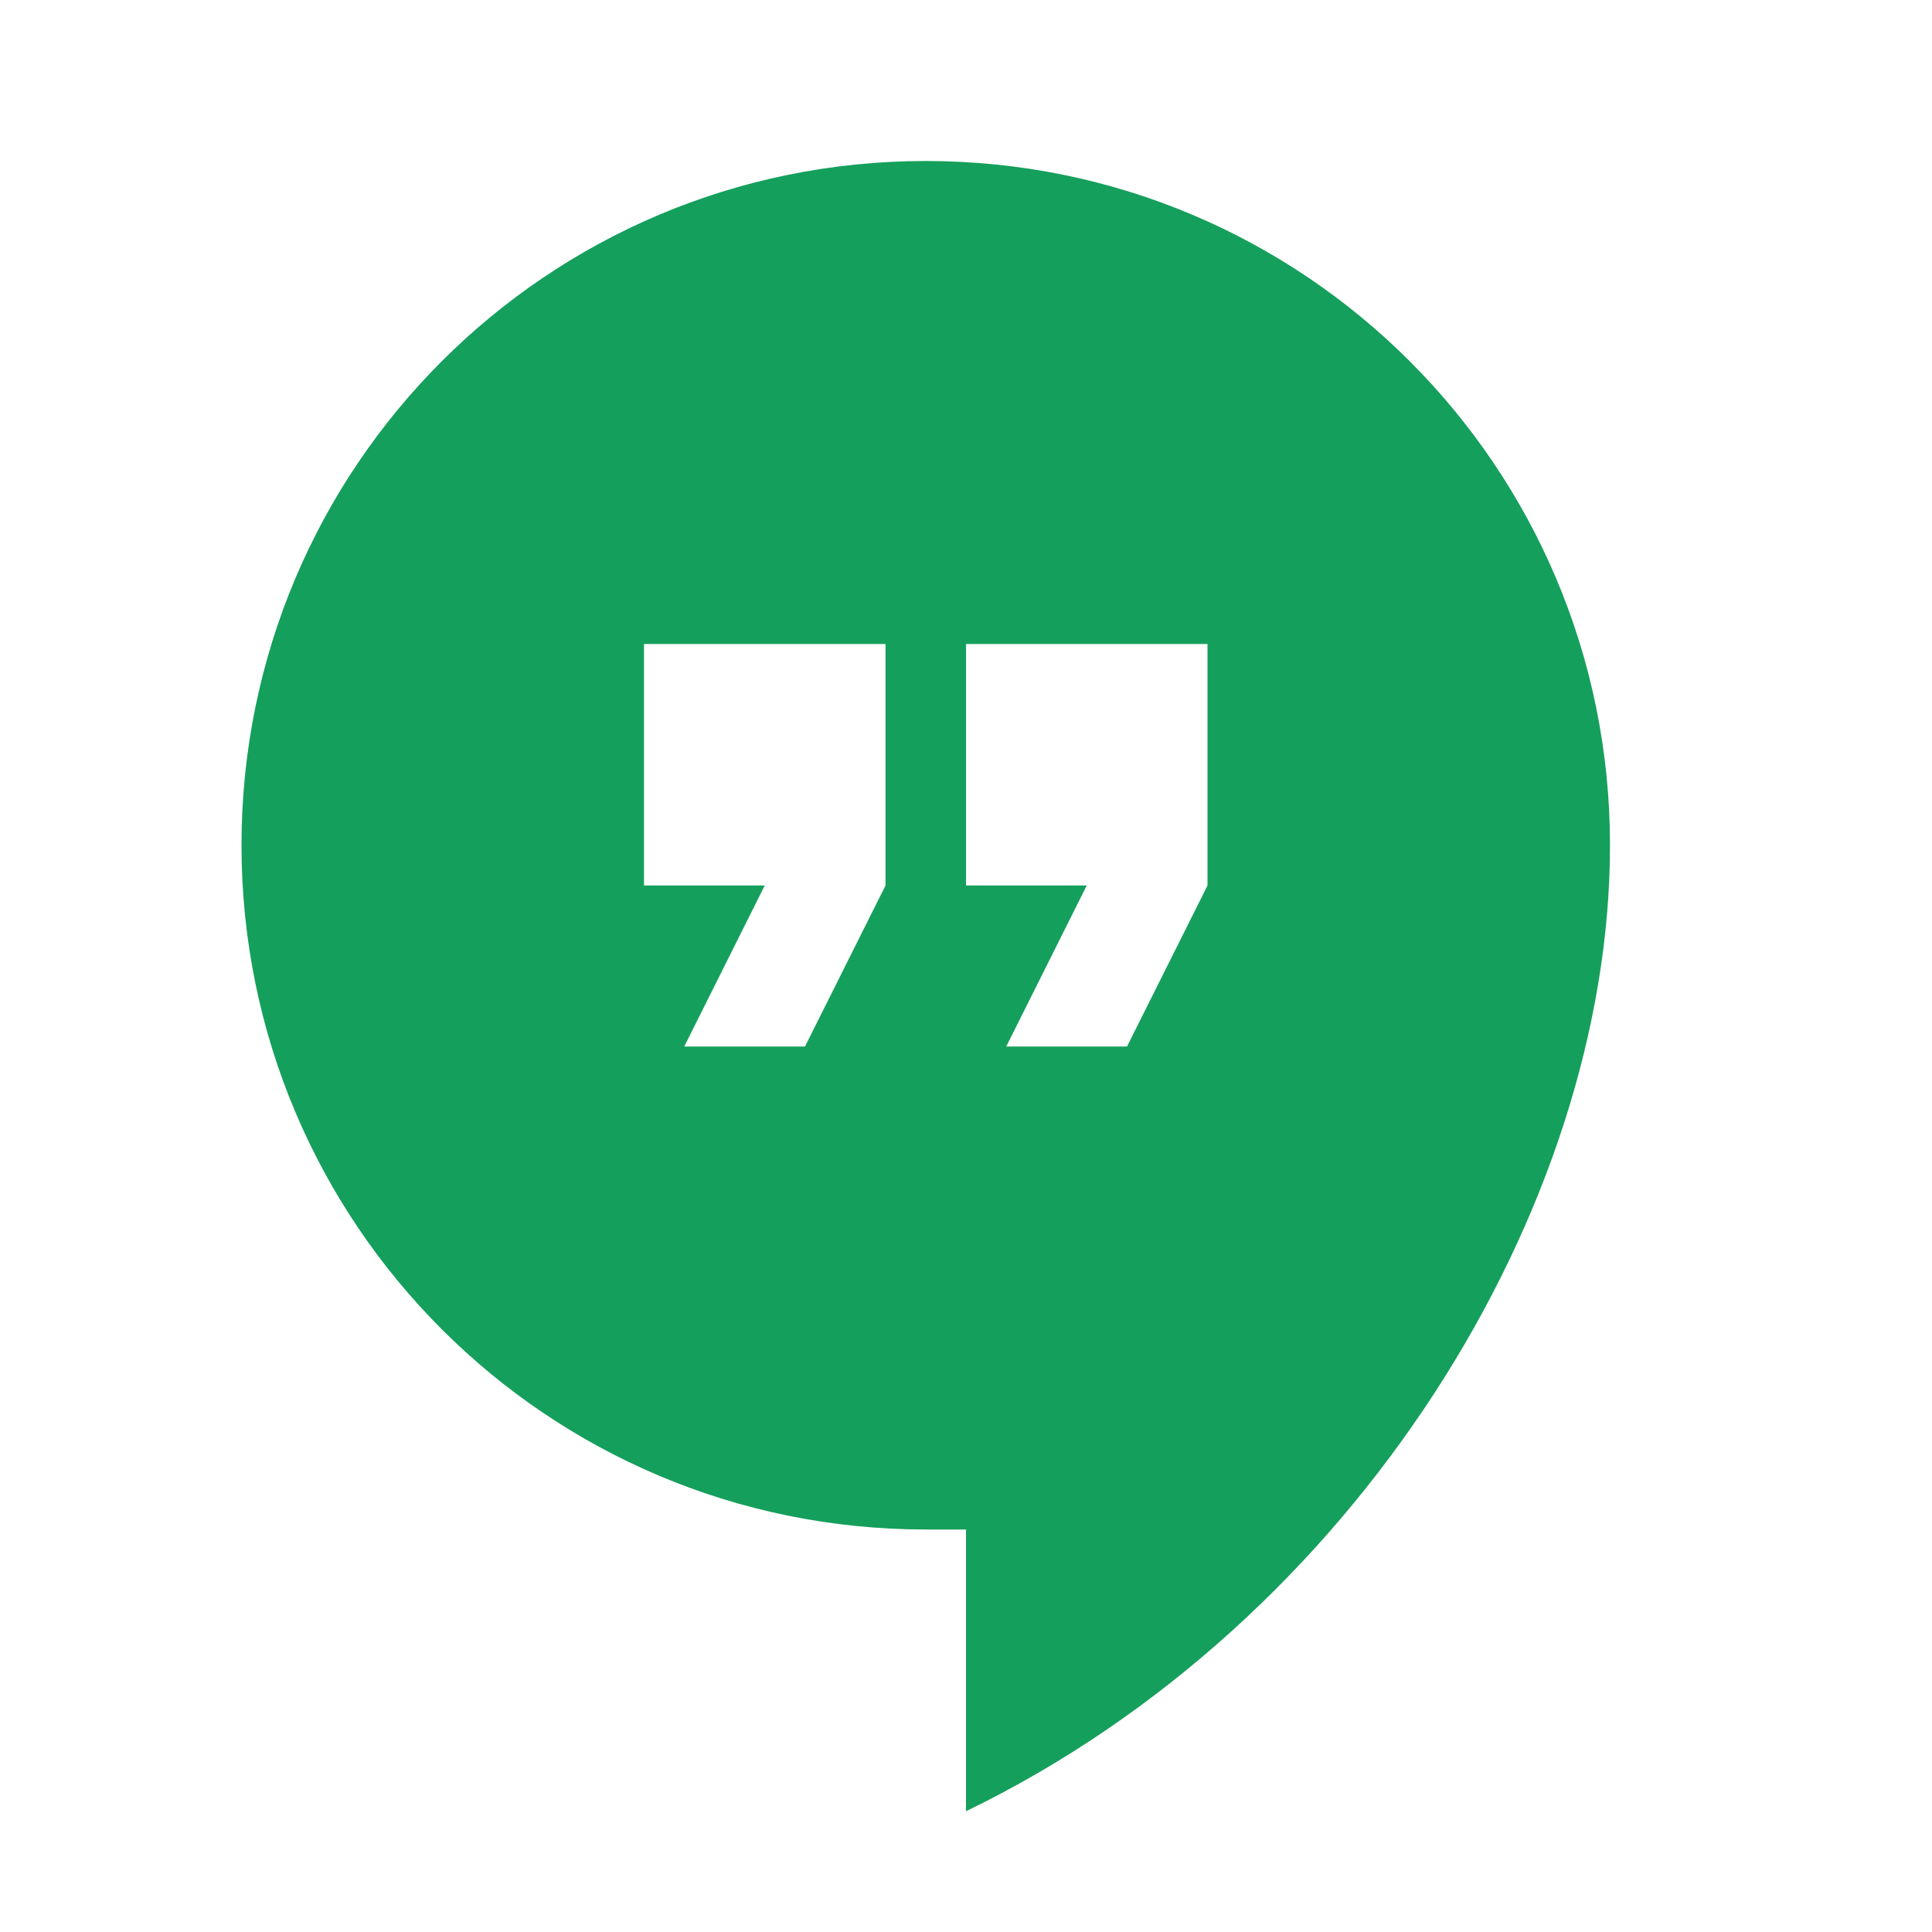
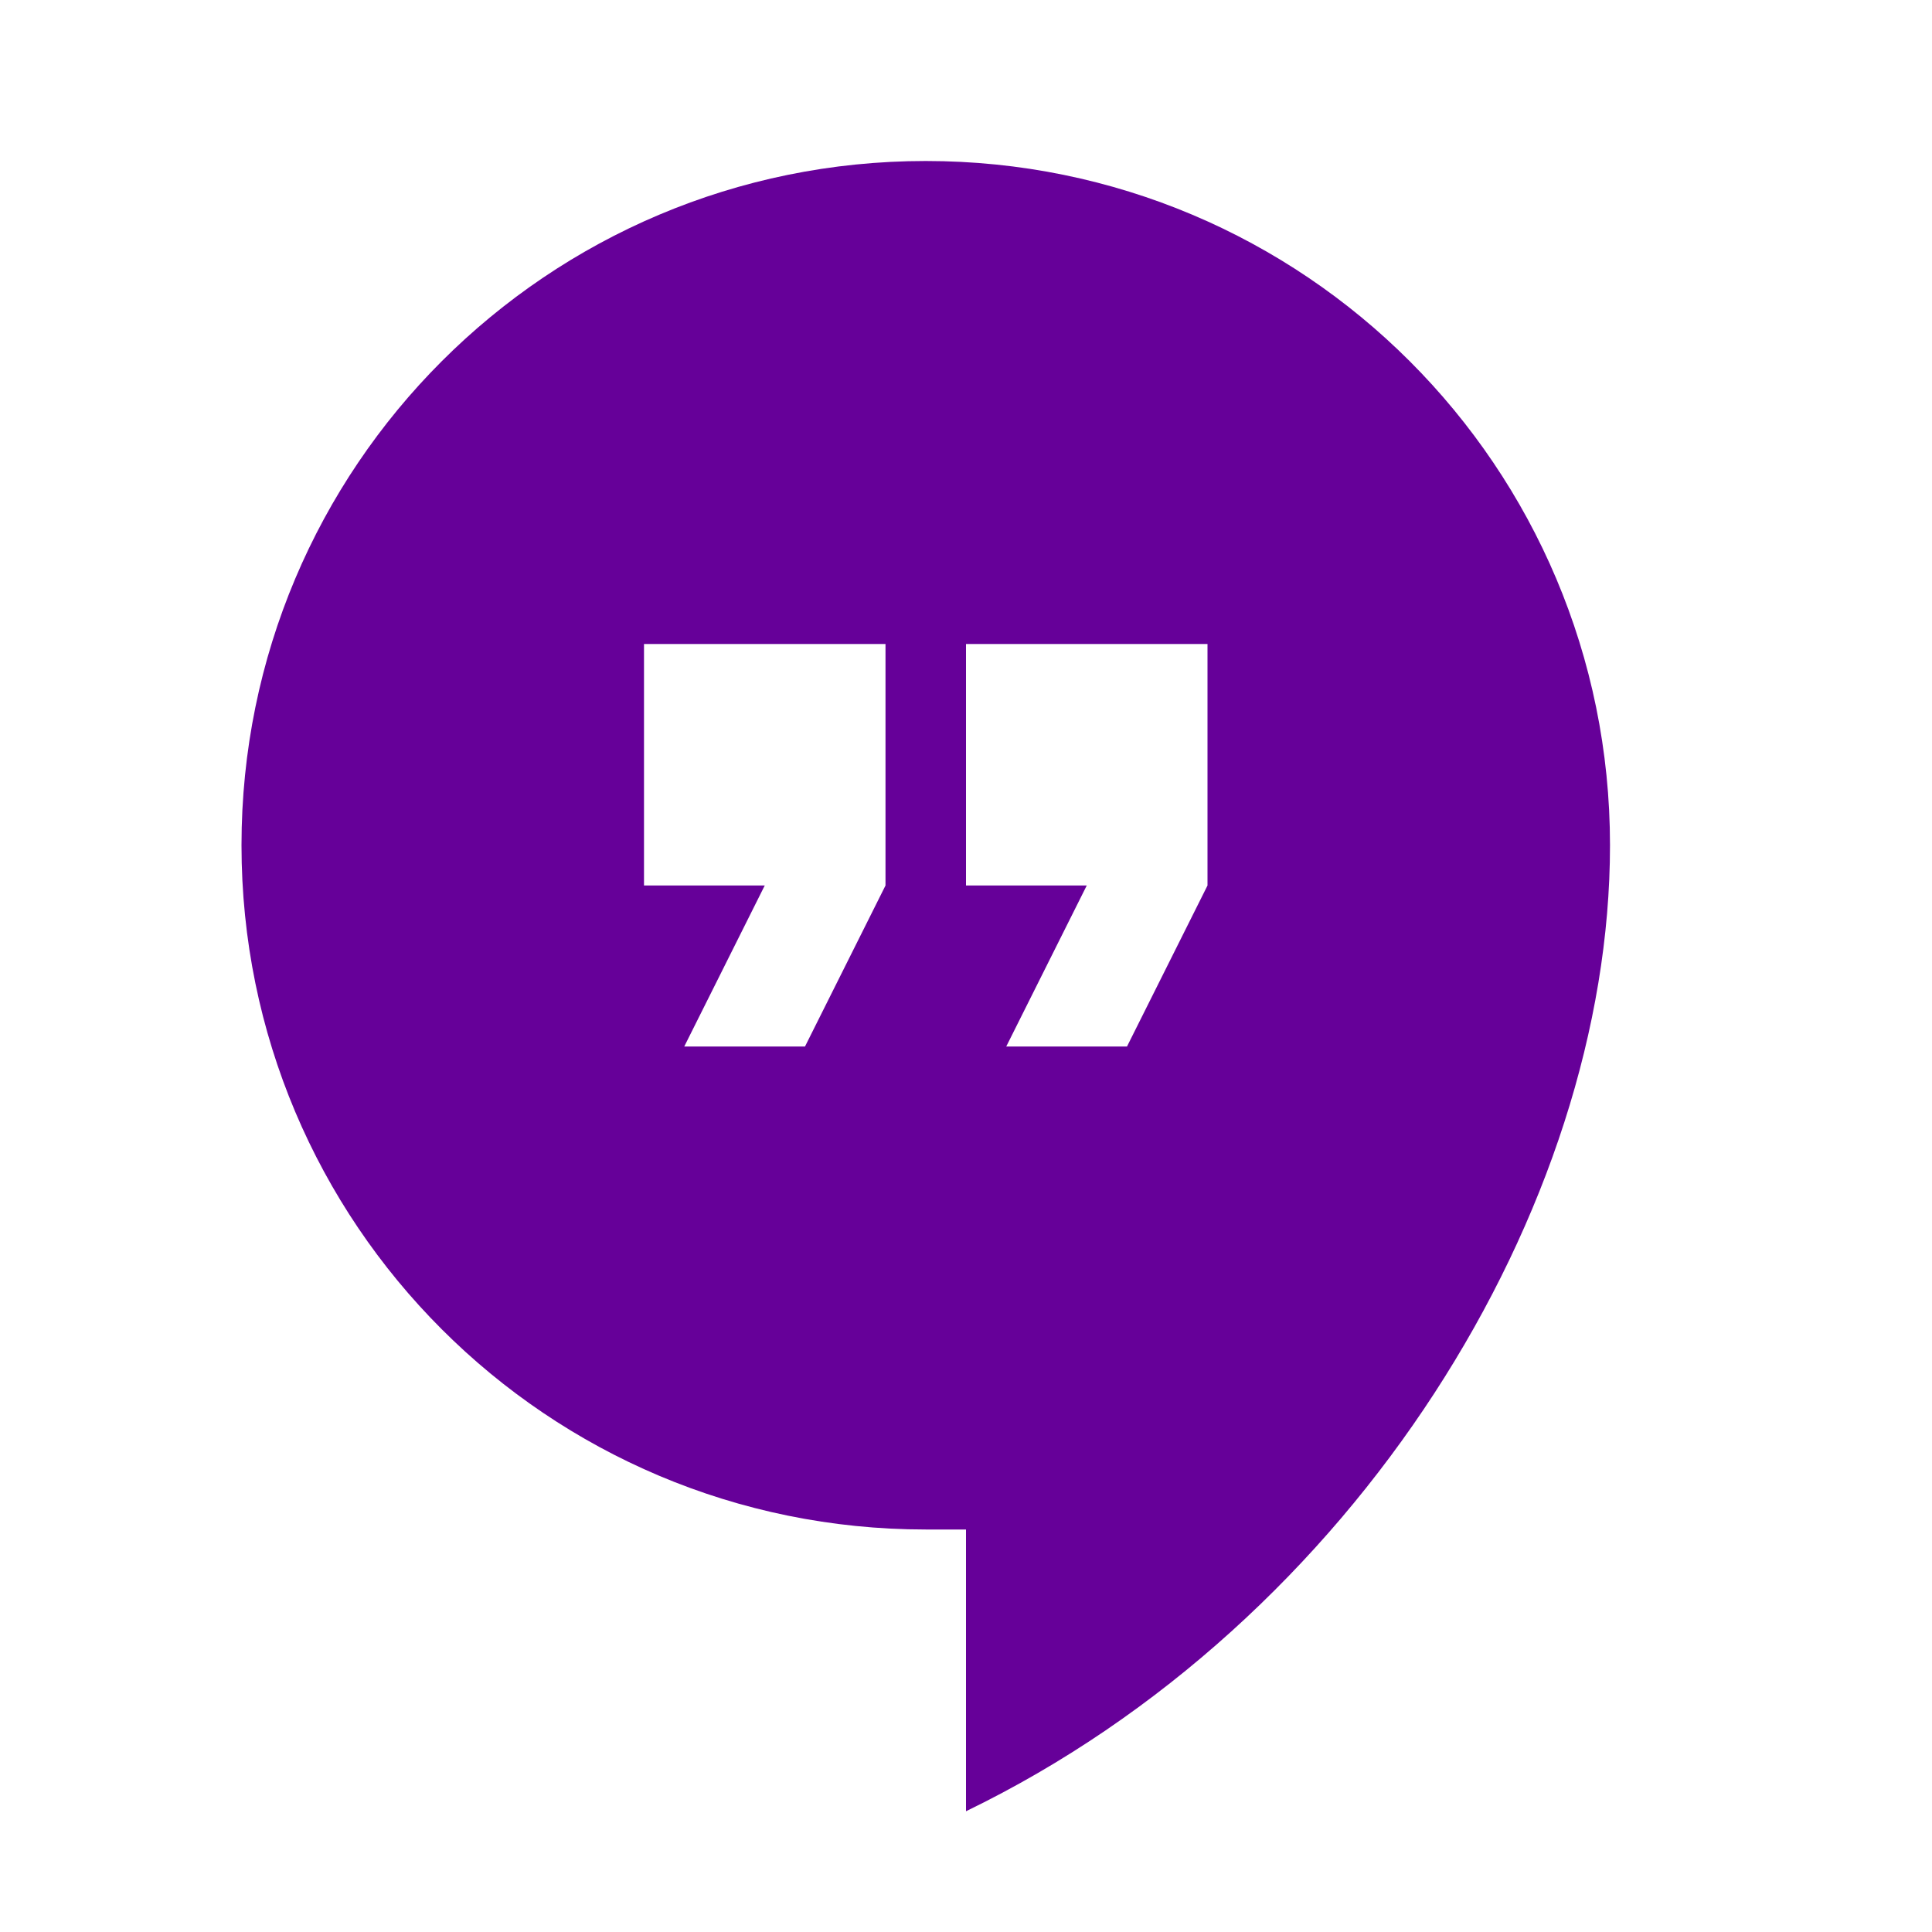
<svg version="1.1" x="0px" y="0px" width="48px" height="48px" viewBox="0 0 48 48" enable-background="new 0 0 48 48" xml:space="preserve">
  <g>
    <g>
-       <path fill="#159F5C" d="M23,4C13.6,4,6,11.6,6,21s7.6,17,17,17h1v7c9.7-4.7,16-15,16-24C40,11.6,32.4,4,23,4z M22,22l-2,4h-3l2-4h-3v-6h6V22zM30,22l-2,4h-3l2-4h-3v-6h6V22z" />
+       <path fill="#660099" d="M23,4C13.6,4,6,11.6,6,21s7.6,17,17,17h1v7c9.7-4.7,16-15,16-24C40,11.6,32.4,4,23,4z M22,22l-2,4h-3l2-4h-3v-6h6V22zM30,22l-2,4h-3l2-4h-3v-6h6V22z" />
      <rect x="0" fill="none" width="48" height="48" />
    </g>
  </g>
</svg>
